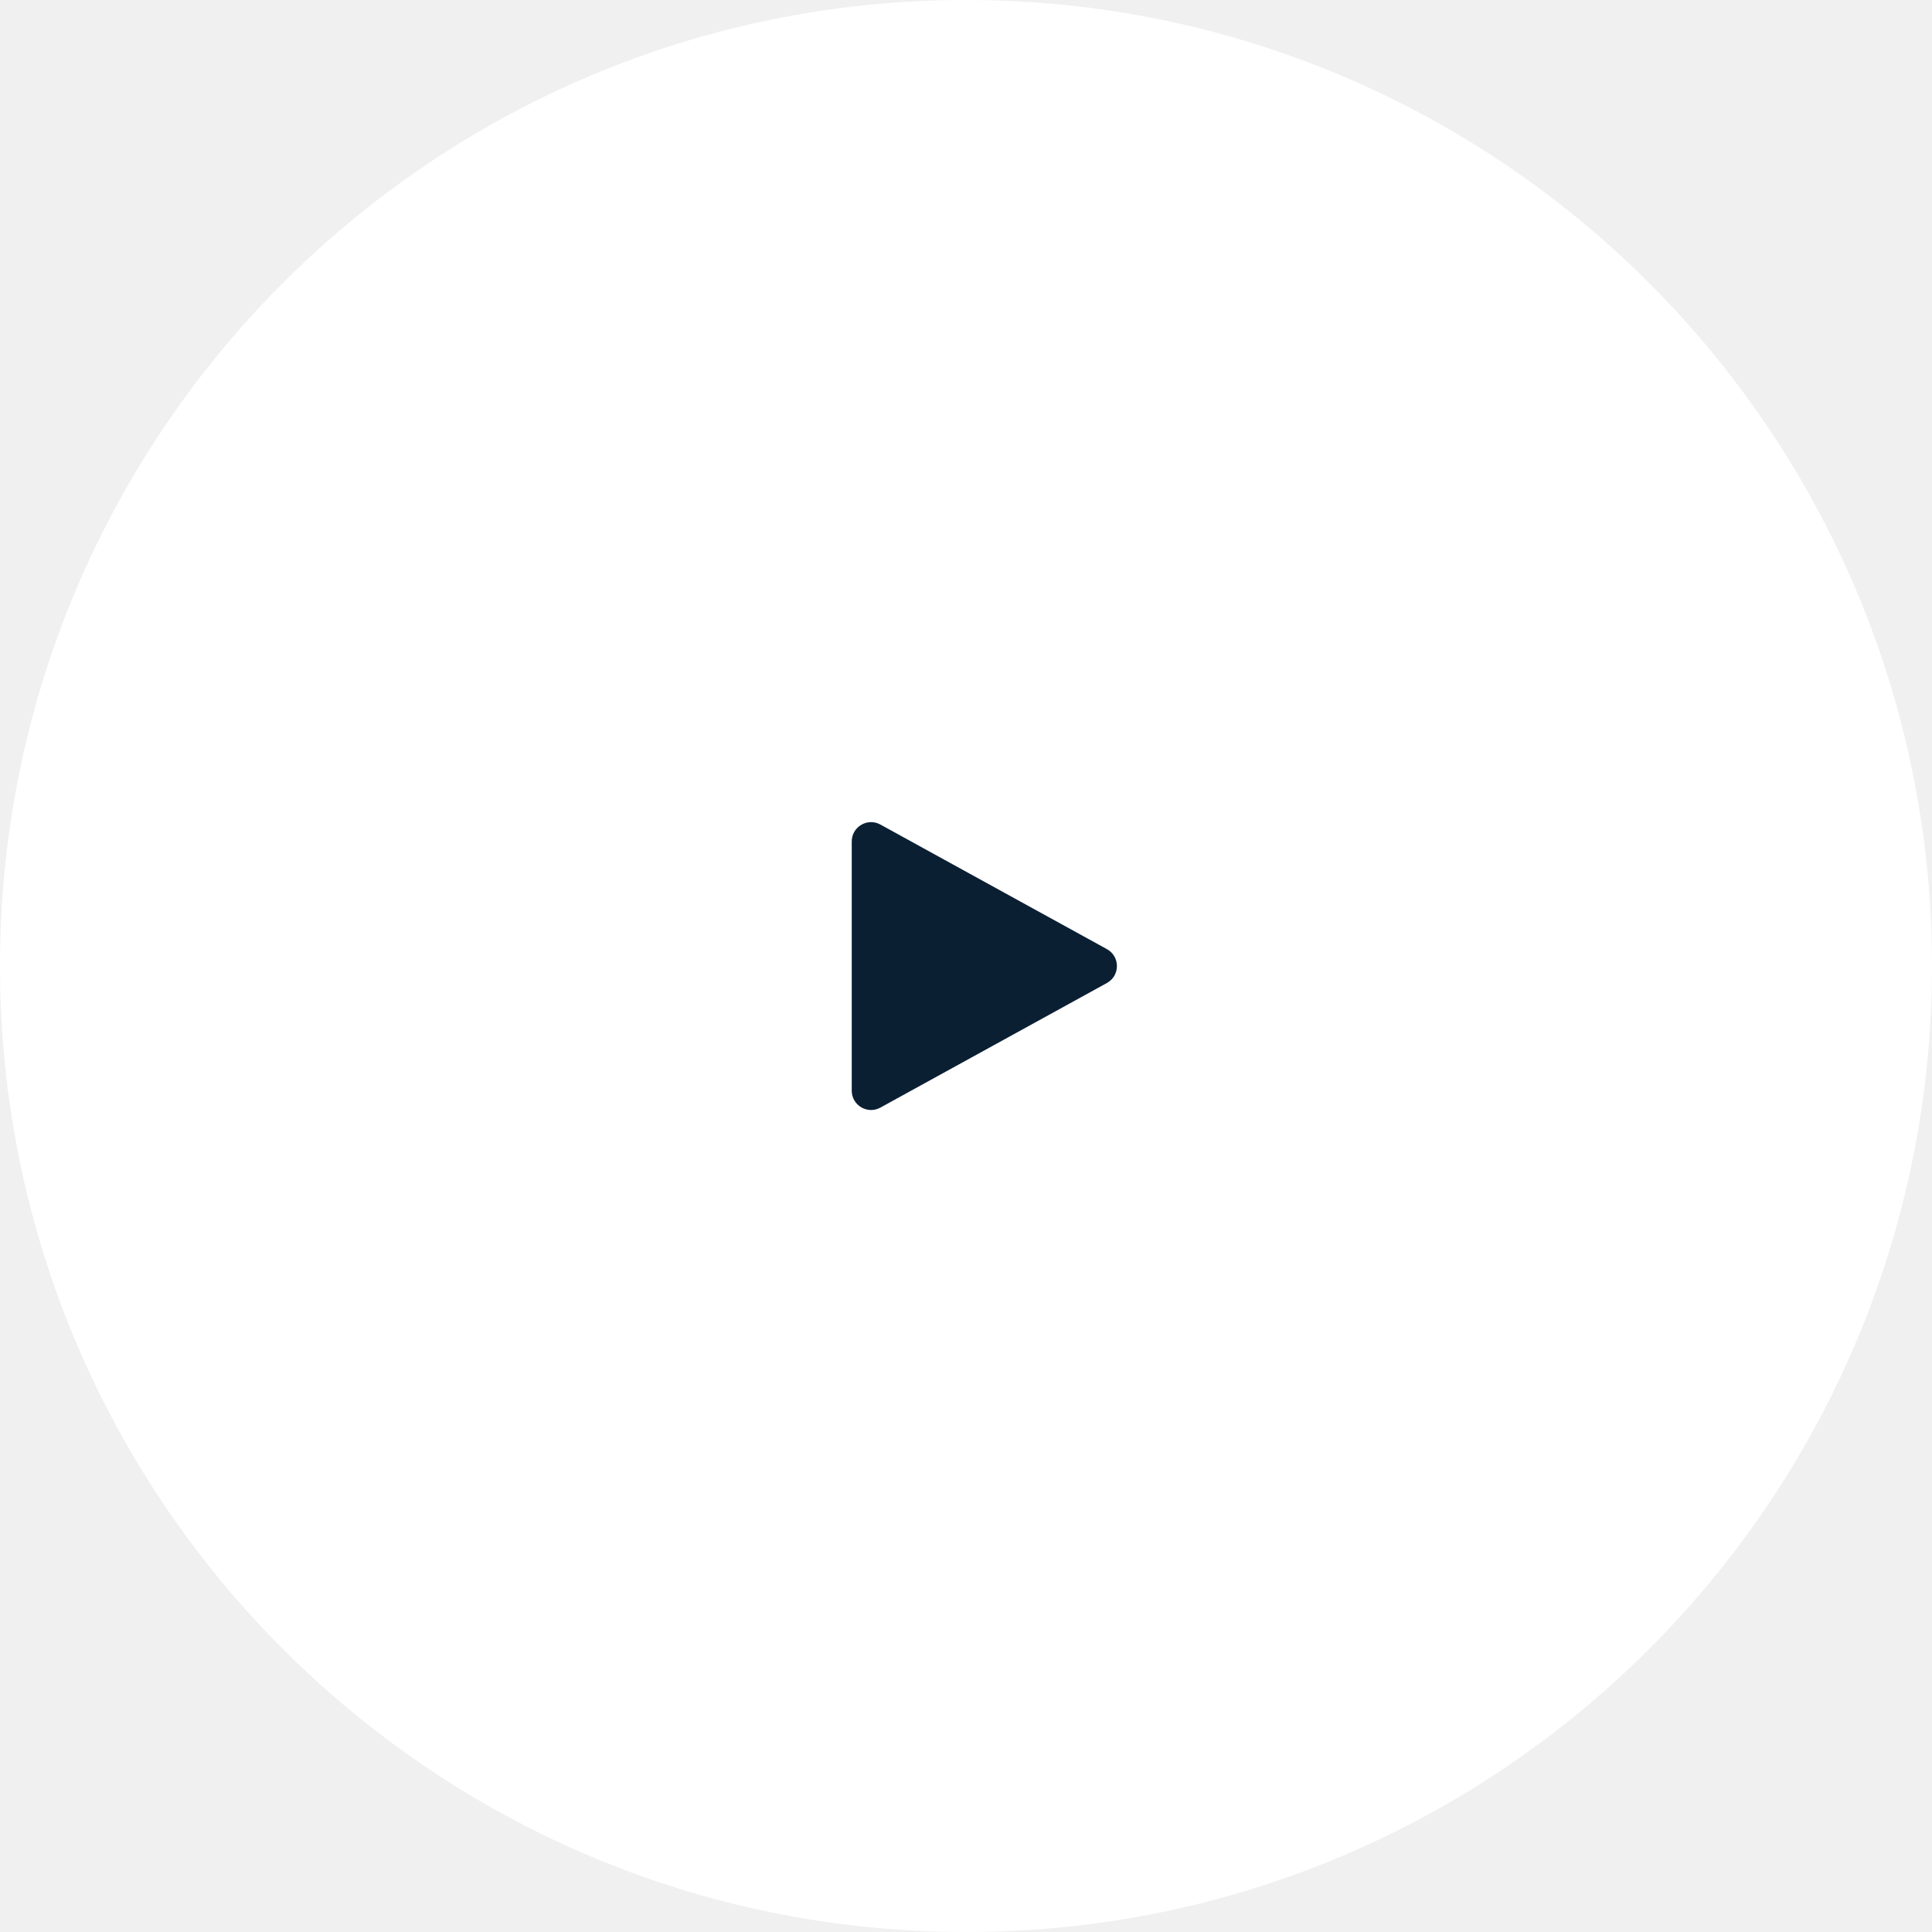
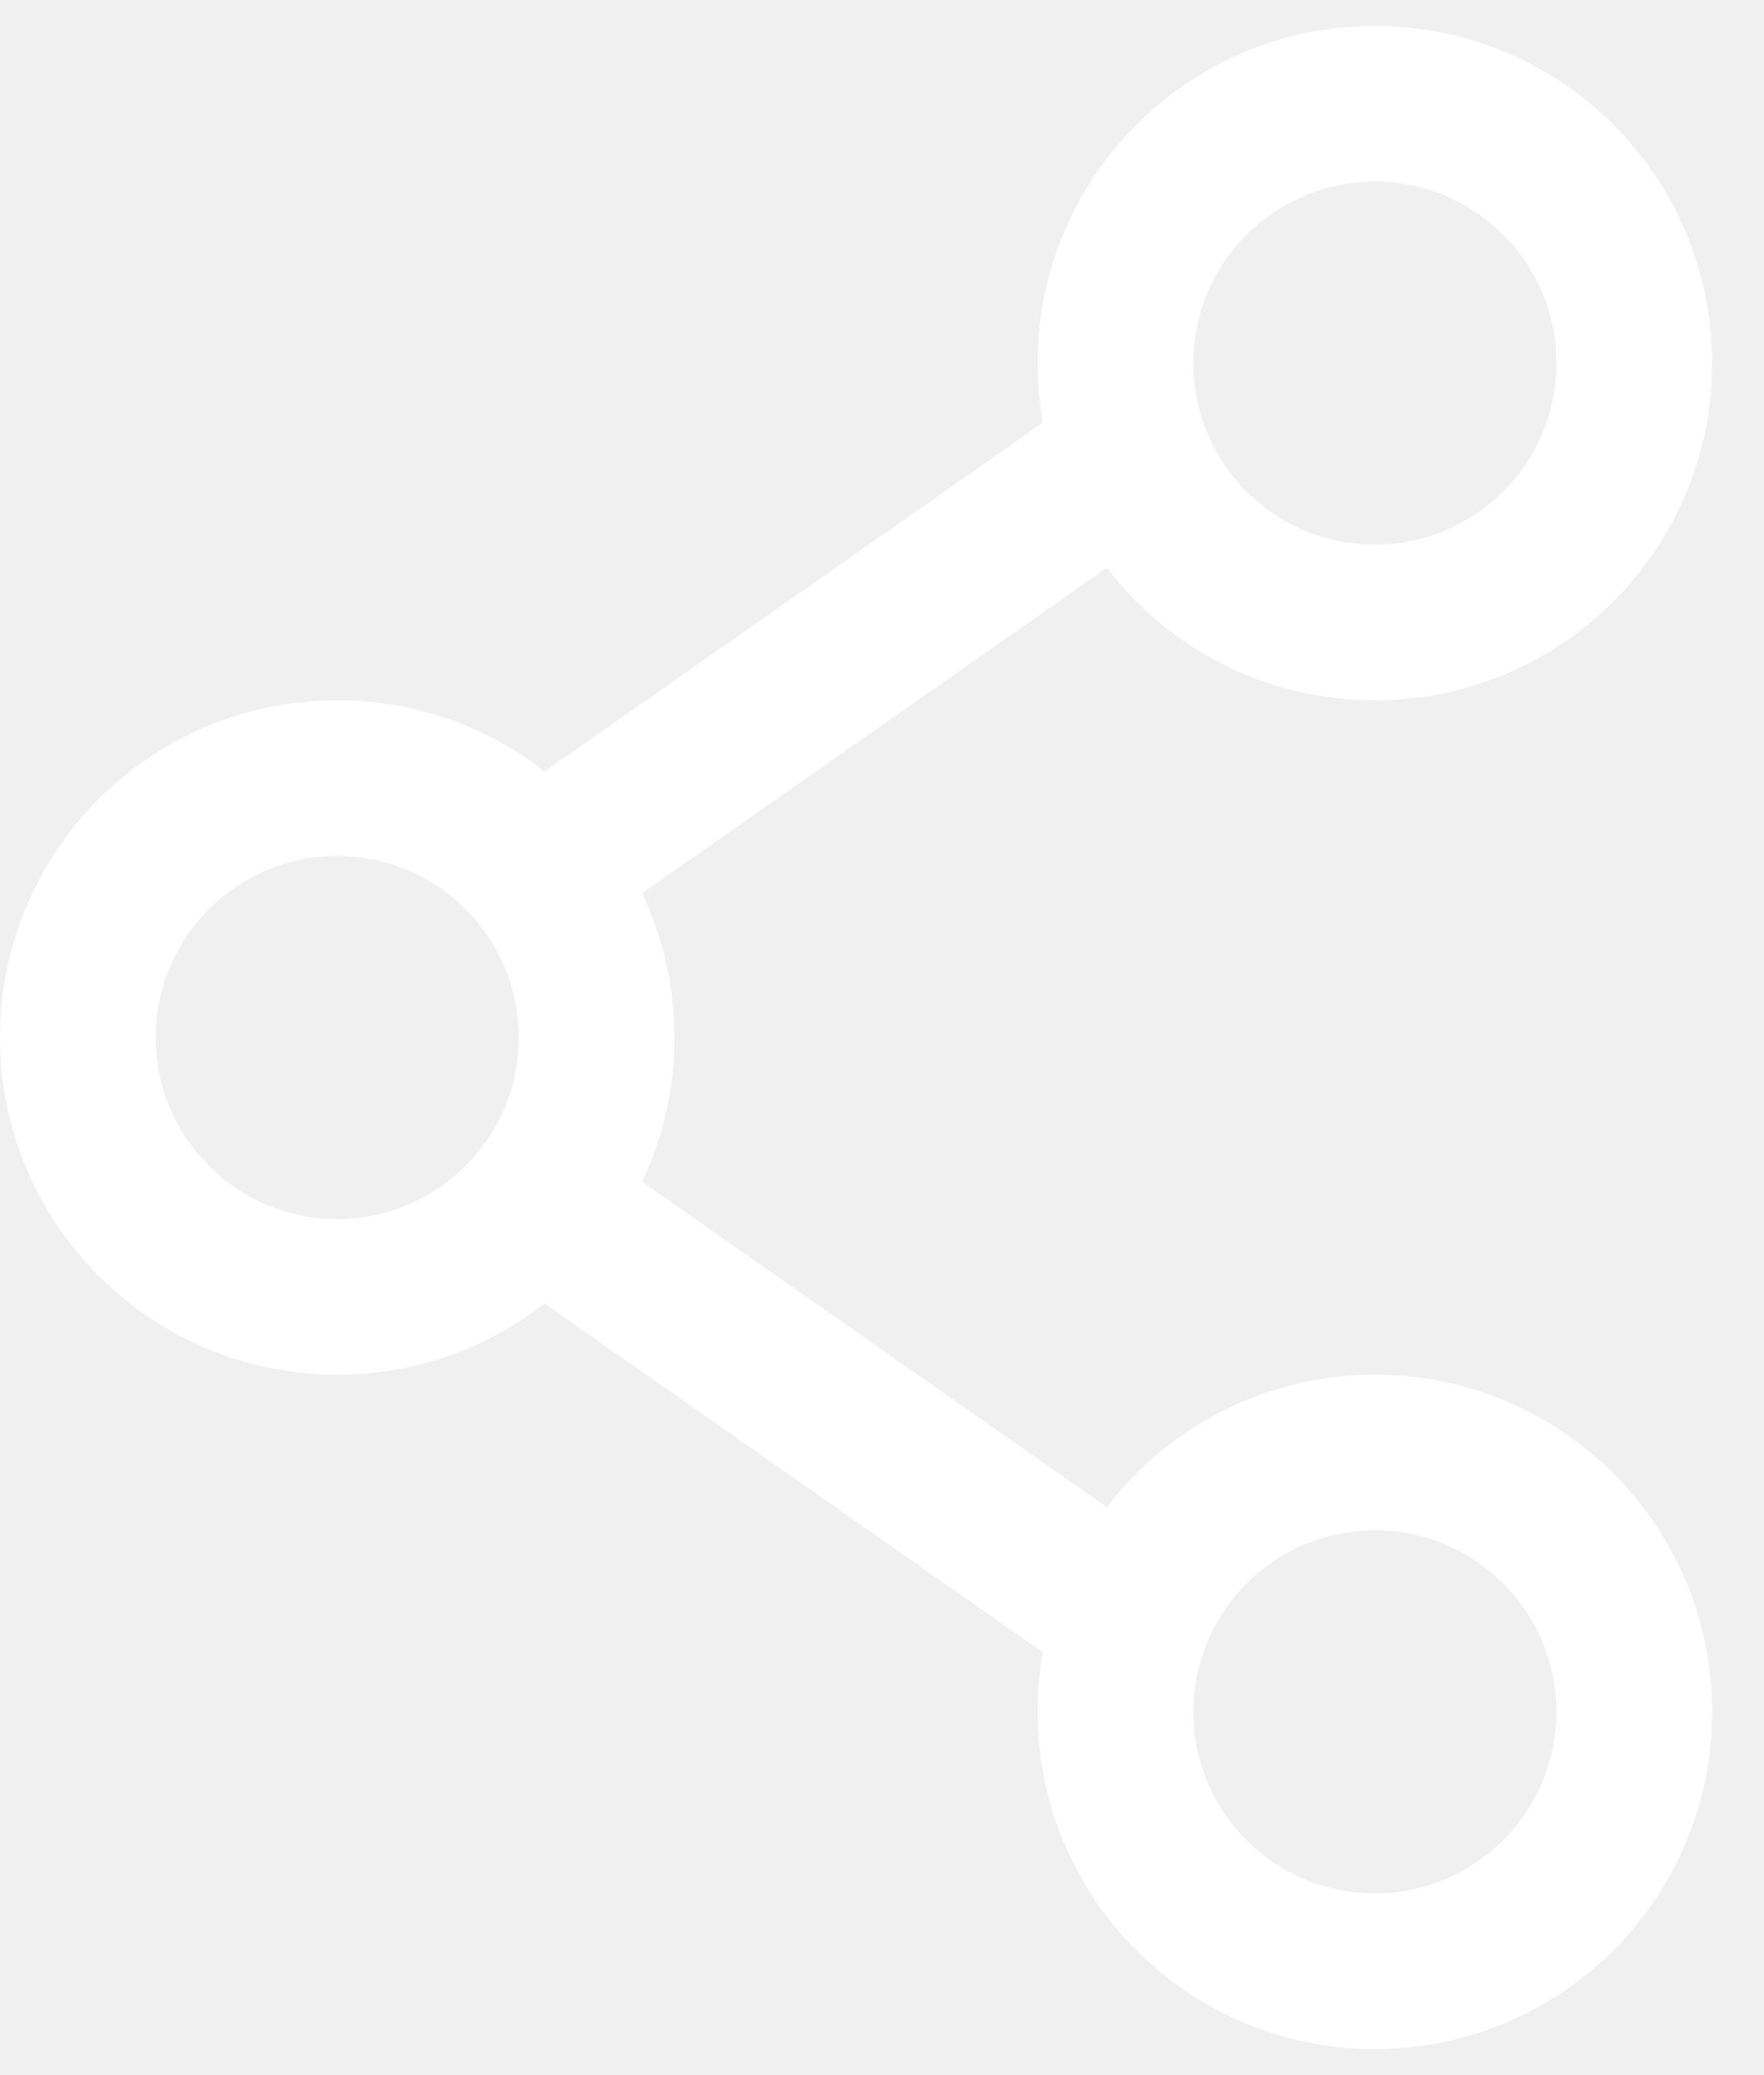
- <svg xmlns="http://www.w3.org/2000/svg" width="100" height="100" viewBox="0 0 100 100" fill="none">
-   <rect width="100" height="100" rx="50" fill="white" />
-   <path d="M44.086 56.453V43.555C44.086 42.794 44.901 42.312 45.568 42.678L57.294 49.127C57.984 49.507 57.984 50.5 57.294 50.88L45.568 57.329C44.901 57.696 44.086 57.213 44.086 56.453Z" fill="#0B1F33" />
+ <svg xmlns="http://www.w3.org/2000/svg" width="17" height="20" viewBox="0 0 17 20" fill="none">
+   <path fill-rule="evenodd" clip-rule="evenodd" d="M13.25 0.25C11.455 0.25 10 1.705 10 3.5C10 3.696 10.017 3.888 10.051 4.074L5.32 7.386C5.296 7.402 5.273 7.42 5.252 7.439C4.7 7.007 4.005 6.75 3.25 6.75C1.455 6.75 0 8.205 0 10C0 11.795 1.455 13.25 3.25 13.25C4.005 13.25 4.7 12.992 5.252 12.561C5.273 12.58 5.296 12.598 5.32 12.614L10.051 15.926C10.017 16.112 10 16.304 10 16.5C10 18.295 11.455 19.75 13.25 19.75C15.045 19.75 16.5 18.295 16.5 16.5C16.5 14.705 15.045 13.25 13.25 13.25C12.197 13.25 11.261 13.751 10.667 14.527L6.188 11.391C6.388 10.969 6.5 10.498 6.5 10C6.5 9.502 6.388 9.031 6.188 8.609L10.667 5.473C11.261 6.249 12.197 6.75 13.25 6.75C15.045 6.75 16.5 5.295 16.5 3.5C16.5 1.705 15.045 0.25 13.25 0.25ZM11.5 3.5C11.5 2.534 12.284 1.75 13.25 1.75C14.216 1.75 15 2.534 15 3.5C15 4.466 14.216 5.25 13.25 5.25C12.284 5.25 11.5 4.466 11.5 3.5ZM3.25 8.25C2.284 8.25 1.5 9.034 1.5 10C1.5 10.966 2.284 11.75 3.25 11.75C4.216 11.75 5 10.966 5 10C5 9.034 4.216 8.25 3.25 8.25ZM13.25 14.75C12.284 14.75 11.5 15.534 11.5 16.5C11.5 17.466 12.284 18.25 13.25 18.25C14.216 18.25 15 17.466 15 16.5C15 15.534 14.216 14.75 13.25 14.75Z" fill="white" />
</svg>
